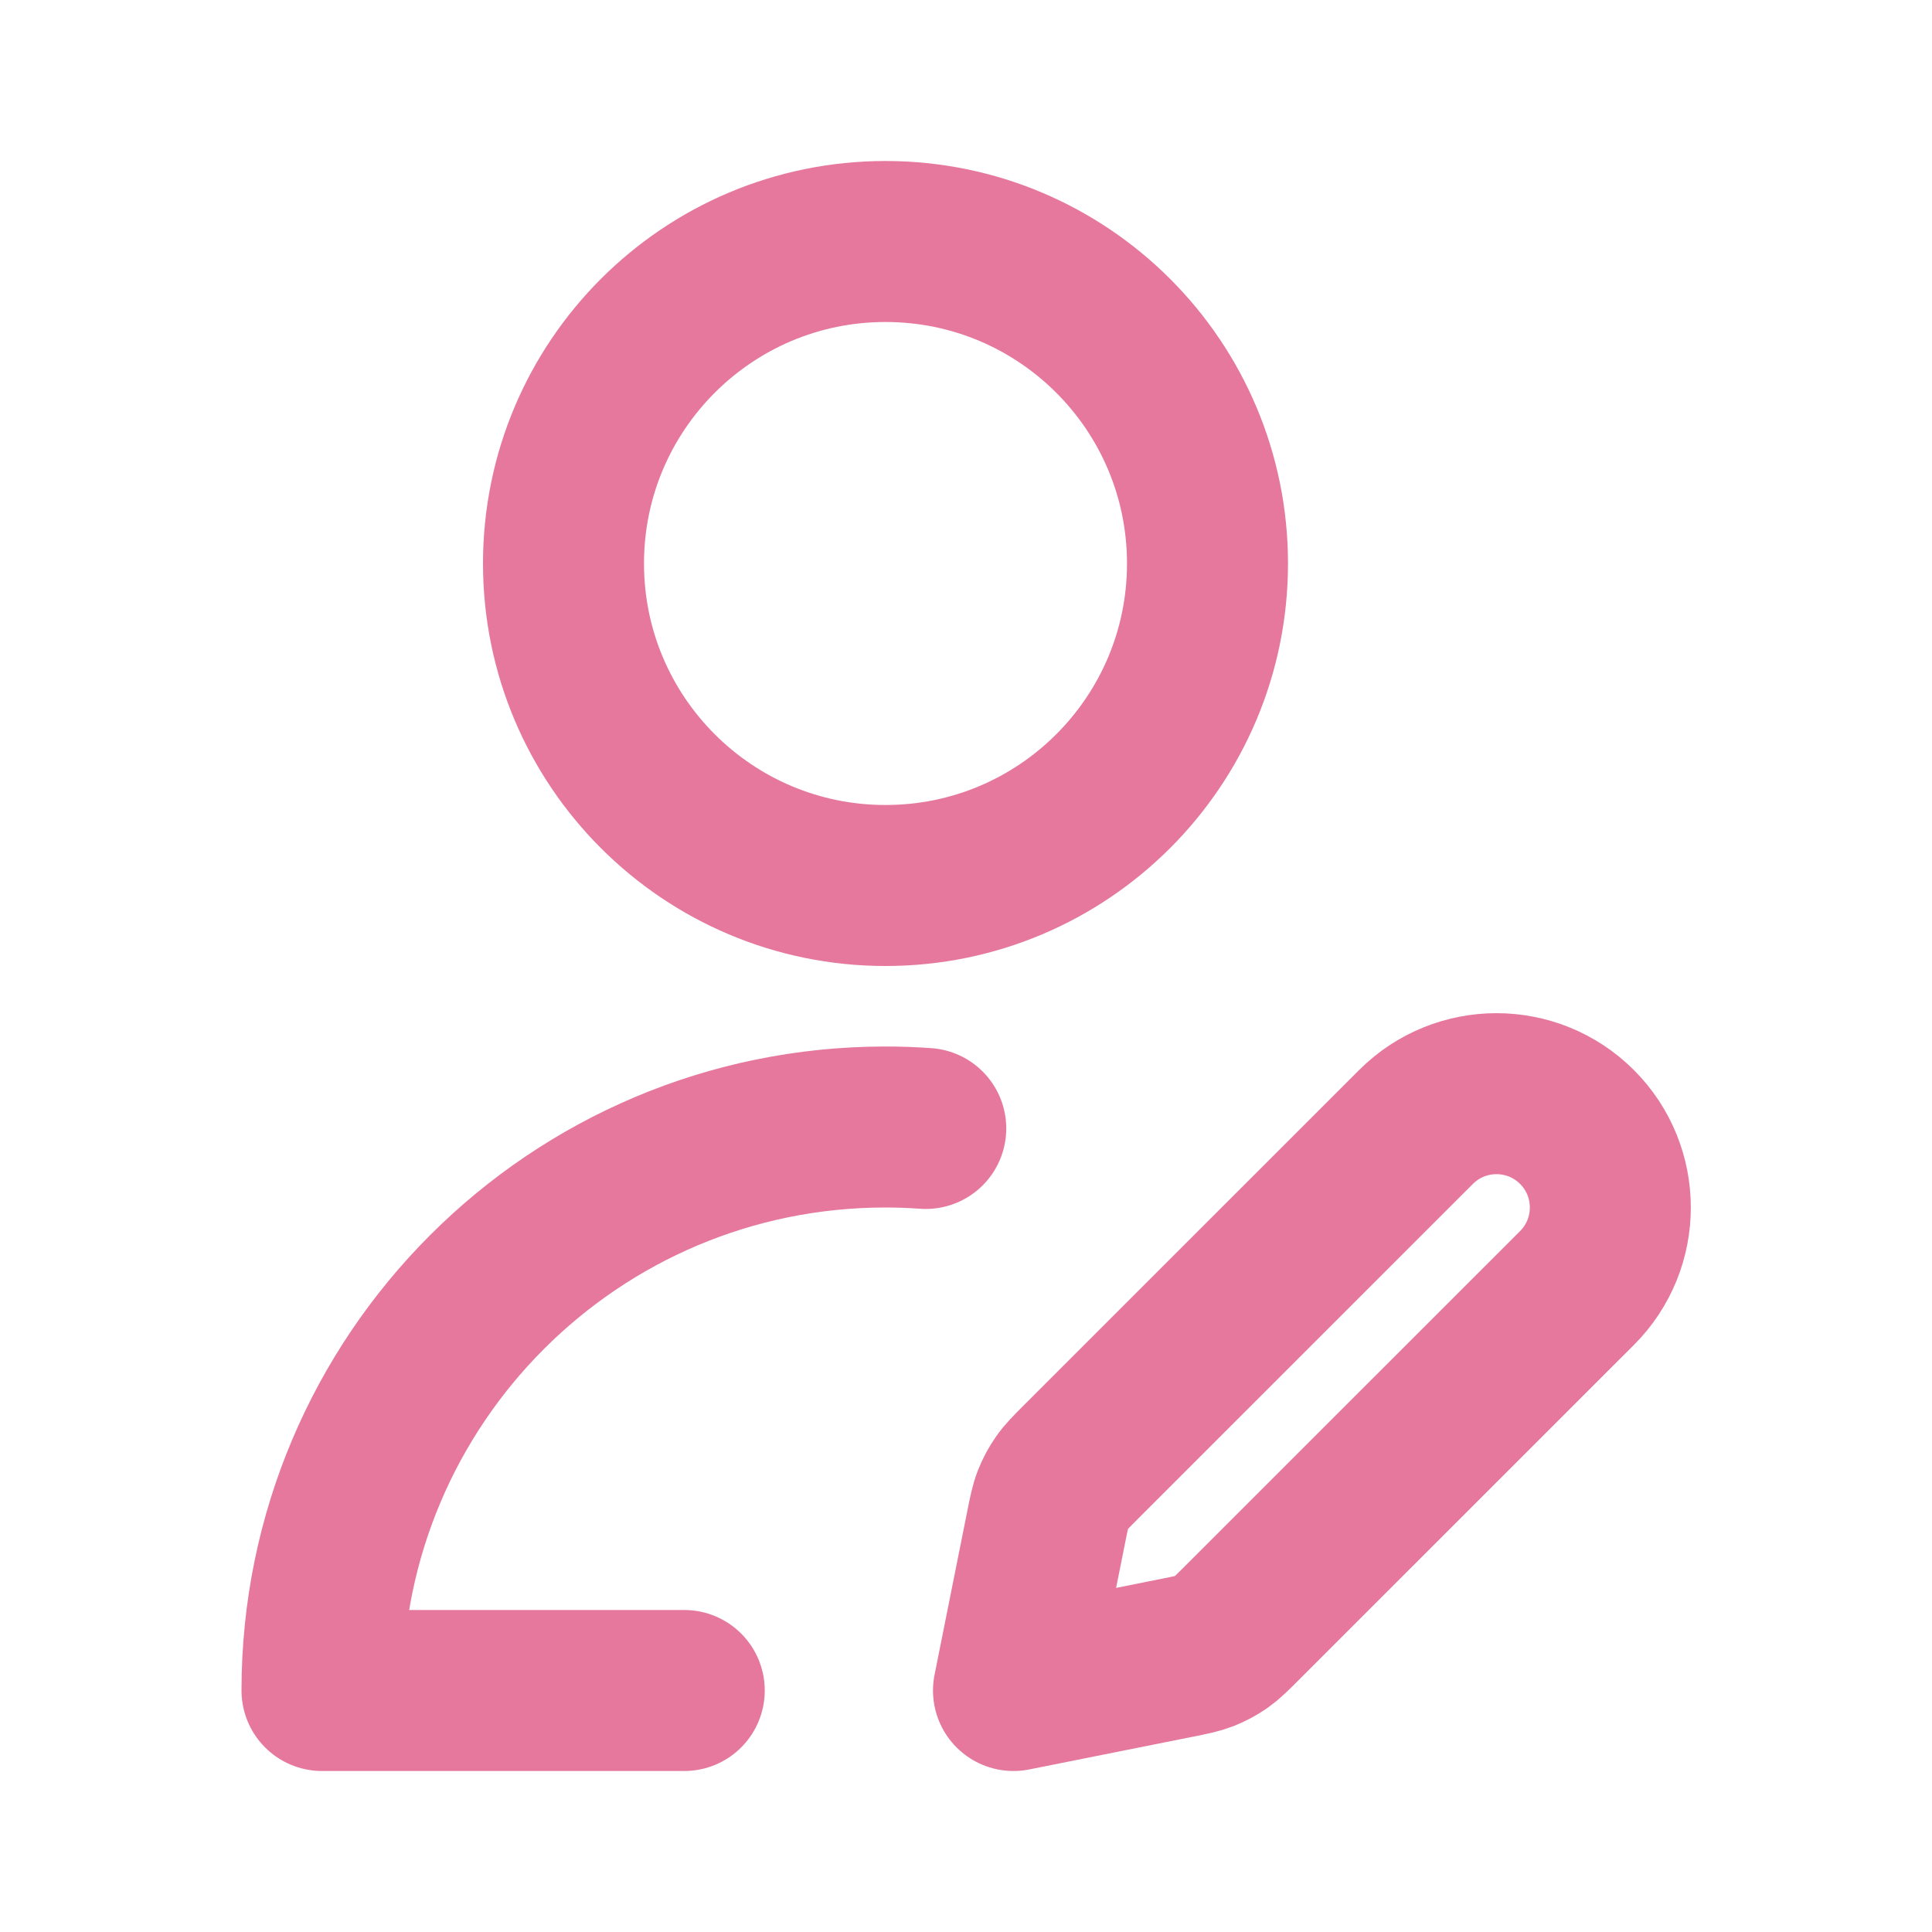
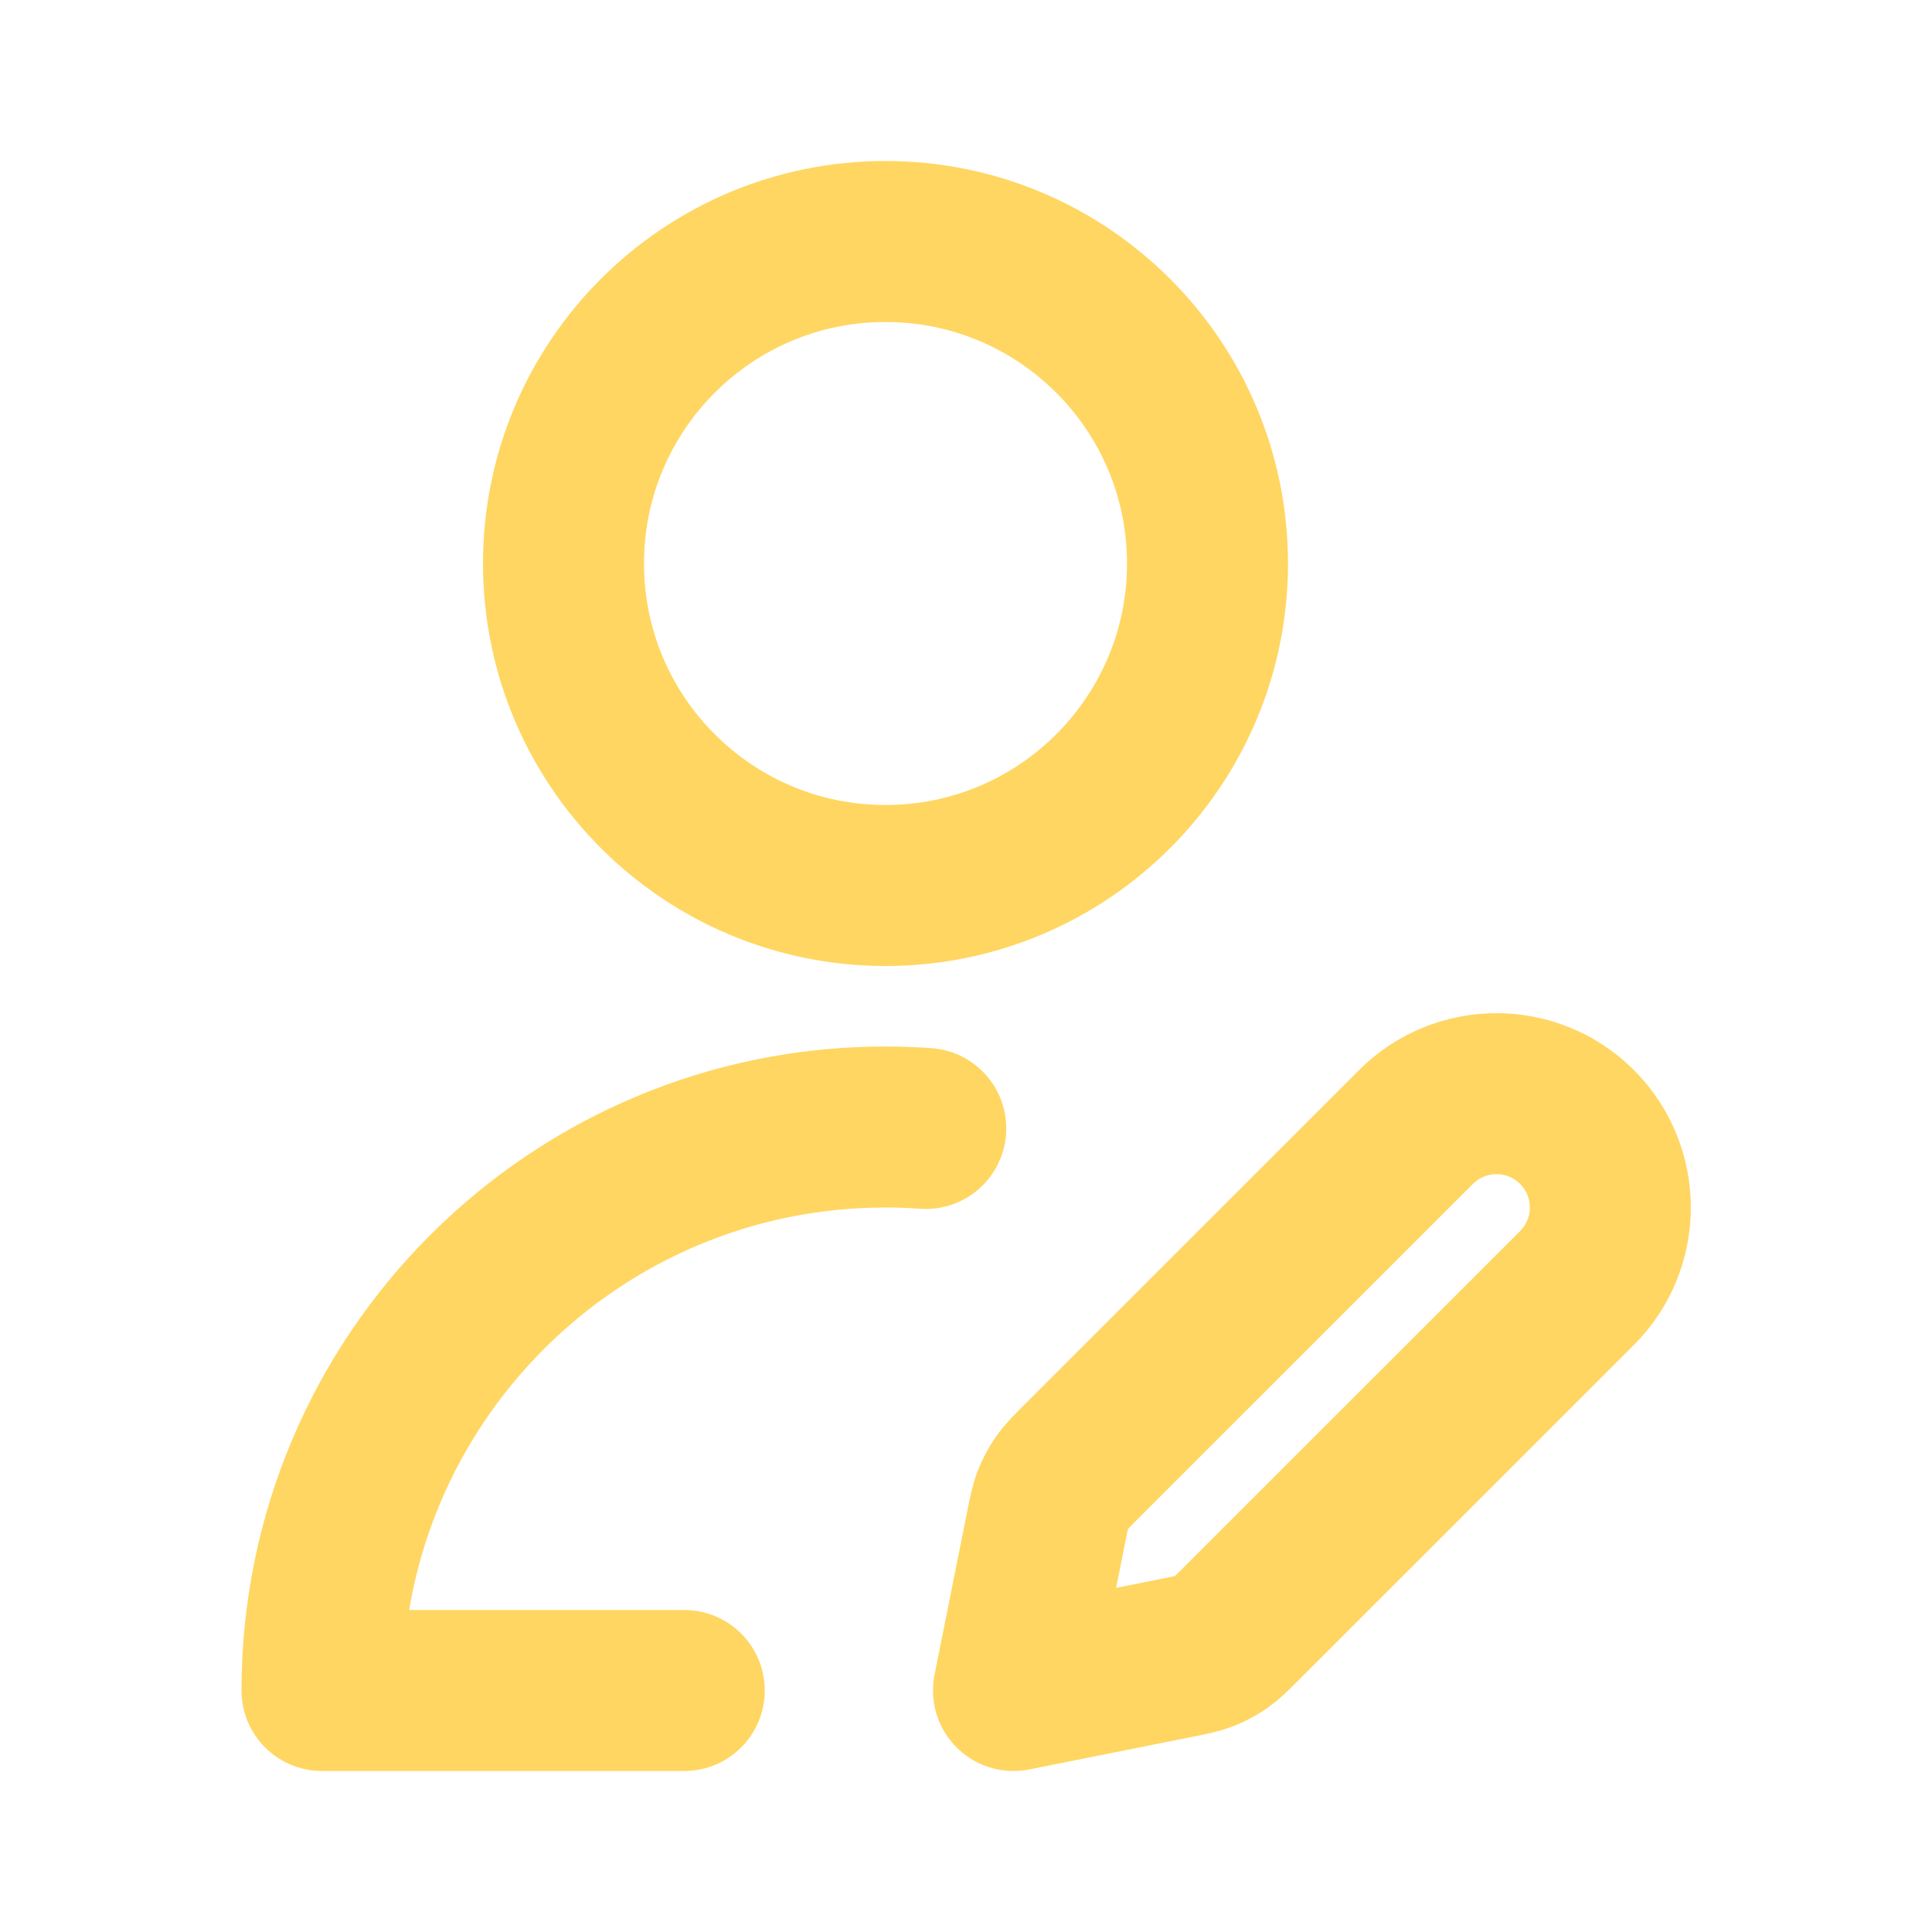
<svg xmlns="http://www.w3.org/2000/svg" width="800px" height="800px" viewBox="0 0 24 24" fill="none">
-   <path d="M8.5 21H4C4 17.134 7.134 14 11 14C11.168 14 11.335 14.006 11.5 14.018M15 7C15 9.209 13.209 11 11 11C8.791 11 7 9.209 7 7C7 4.791 8.791 3 11 3C13.209 3 15 4.791 15 7ZM12.59 21L14.615 20.595C14.791 20.56 14.88 20.542 14.962 20.51C15.035 20.481 15.104 20.444 15.169 20.399C15.241 20.348 15.305 20.285 15.432 20.157L19.59 16C20.142 15.448 20.142 14.552 19.59 14C19.038 13.448 18.142 13.448 17.59 14L13.432 18.157C13.305 18.285 13.241 18.348 13.191 18.421C13.146 18.485 13.109 18.555 13.08 18.628C13.048 18.71 13.03 18.799 12.995 18.975L12.59 21Z" stroke="#E6789D" stroke-width="2" stroke-linecap="round" stroke-linejoin="round" />
+   <path d="M8.5 21H4C4 17.134 7.134 14 11 14C11.168 14 11.335 14.006 11.5 14.018M15 7C15 9.209 13.209 11 11 11C8.791 11 7 9.209 7 7C7 4.791 8.791 3 11 3C13.209 3 15 4.791 15 7ZM12.59 21L14.615 20.595C14.791 20.56 14.88 20.542 14.962 20.51C15.035 20.481 15.104 20.444 15.169 20.399C15.241 20.348 15.305 20.285 15.432 20.157L19.59 16C20.142 15.448 20.142 14.552 19.59 14C19.038 13.448 18.142 13.448 17.59 14L13.432 18.157C13.305 18.285 13.241 18.348 13.191 18.421C13.146 18.485 13.109 18.555 13.08 18.628C13.048 18.71 13.03 18.799 12.995 18.975L12.59 21Z" stroke="#FFD662" stroke-width="2" stroke-linecap="round" stroke-linejoin="round" />
</svg>
